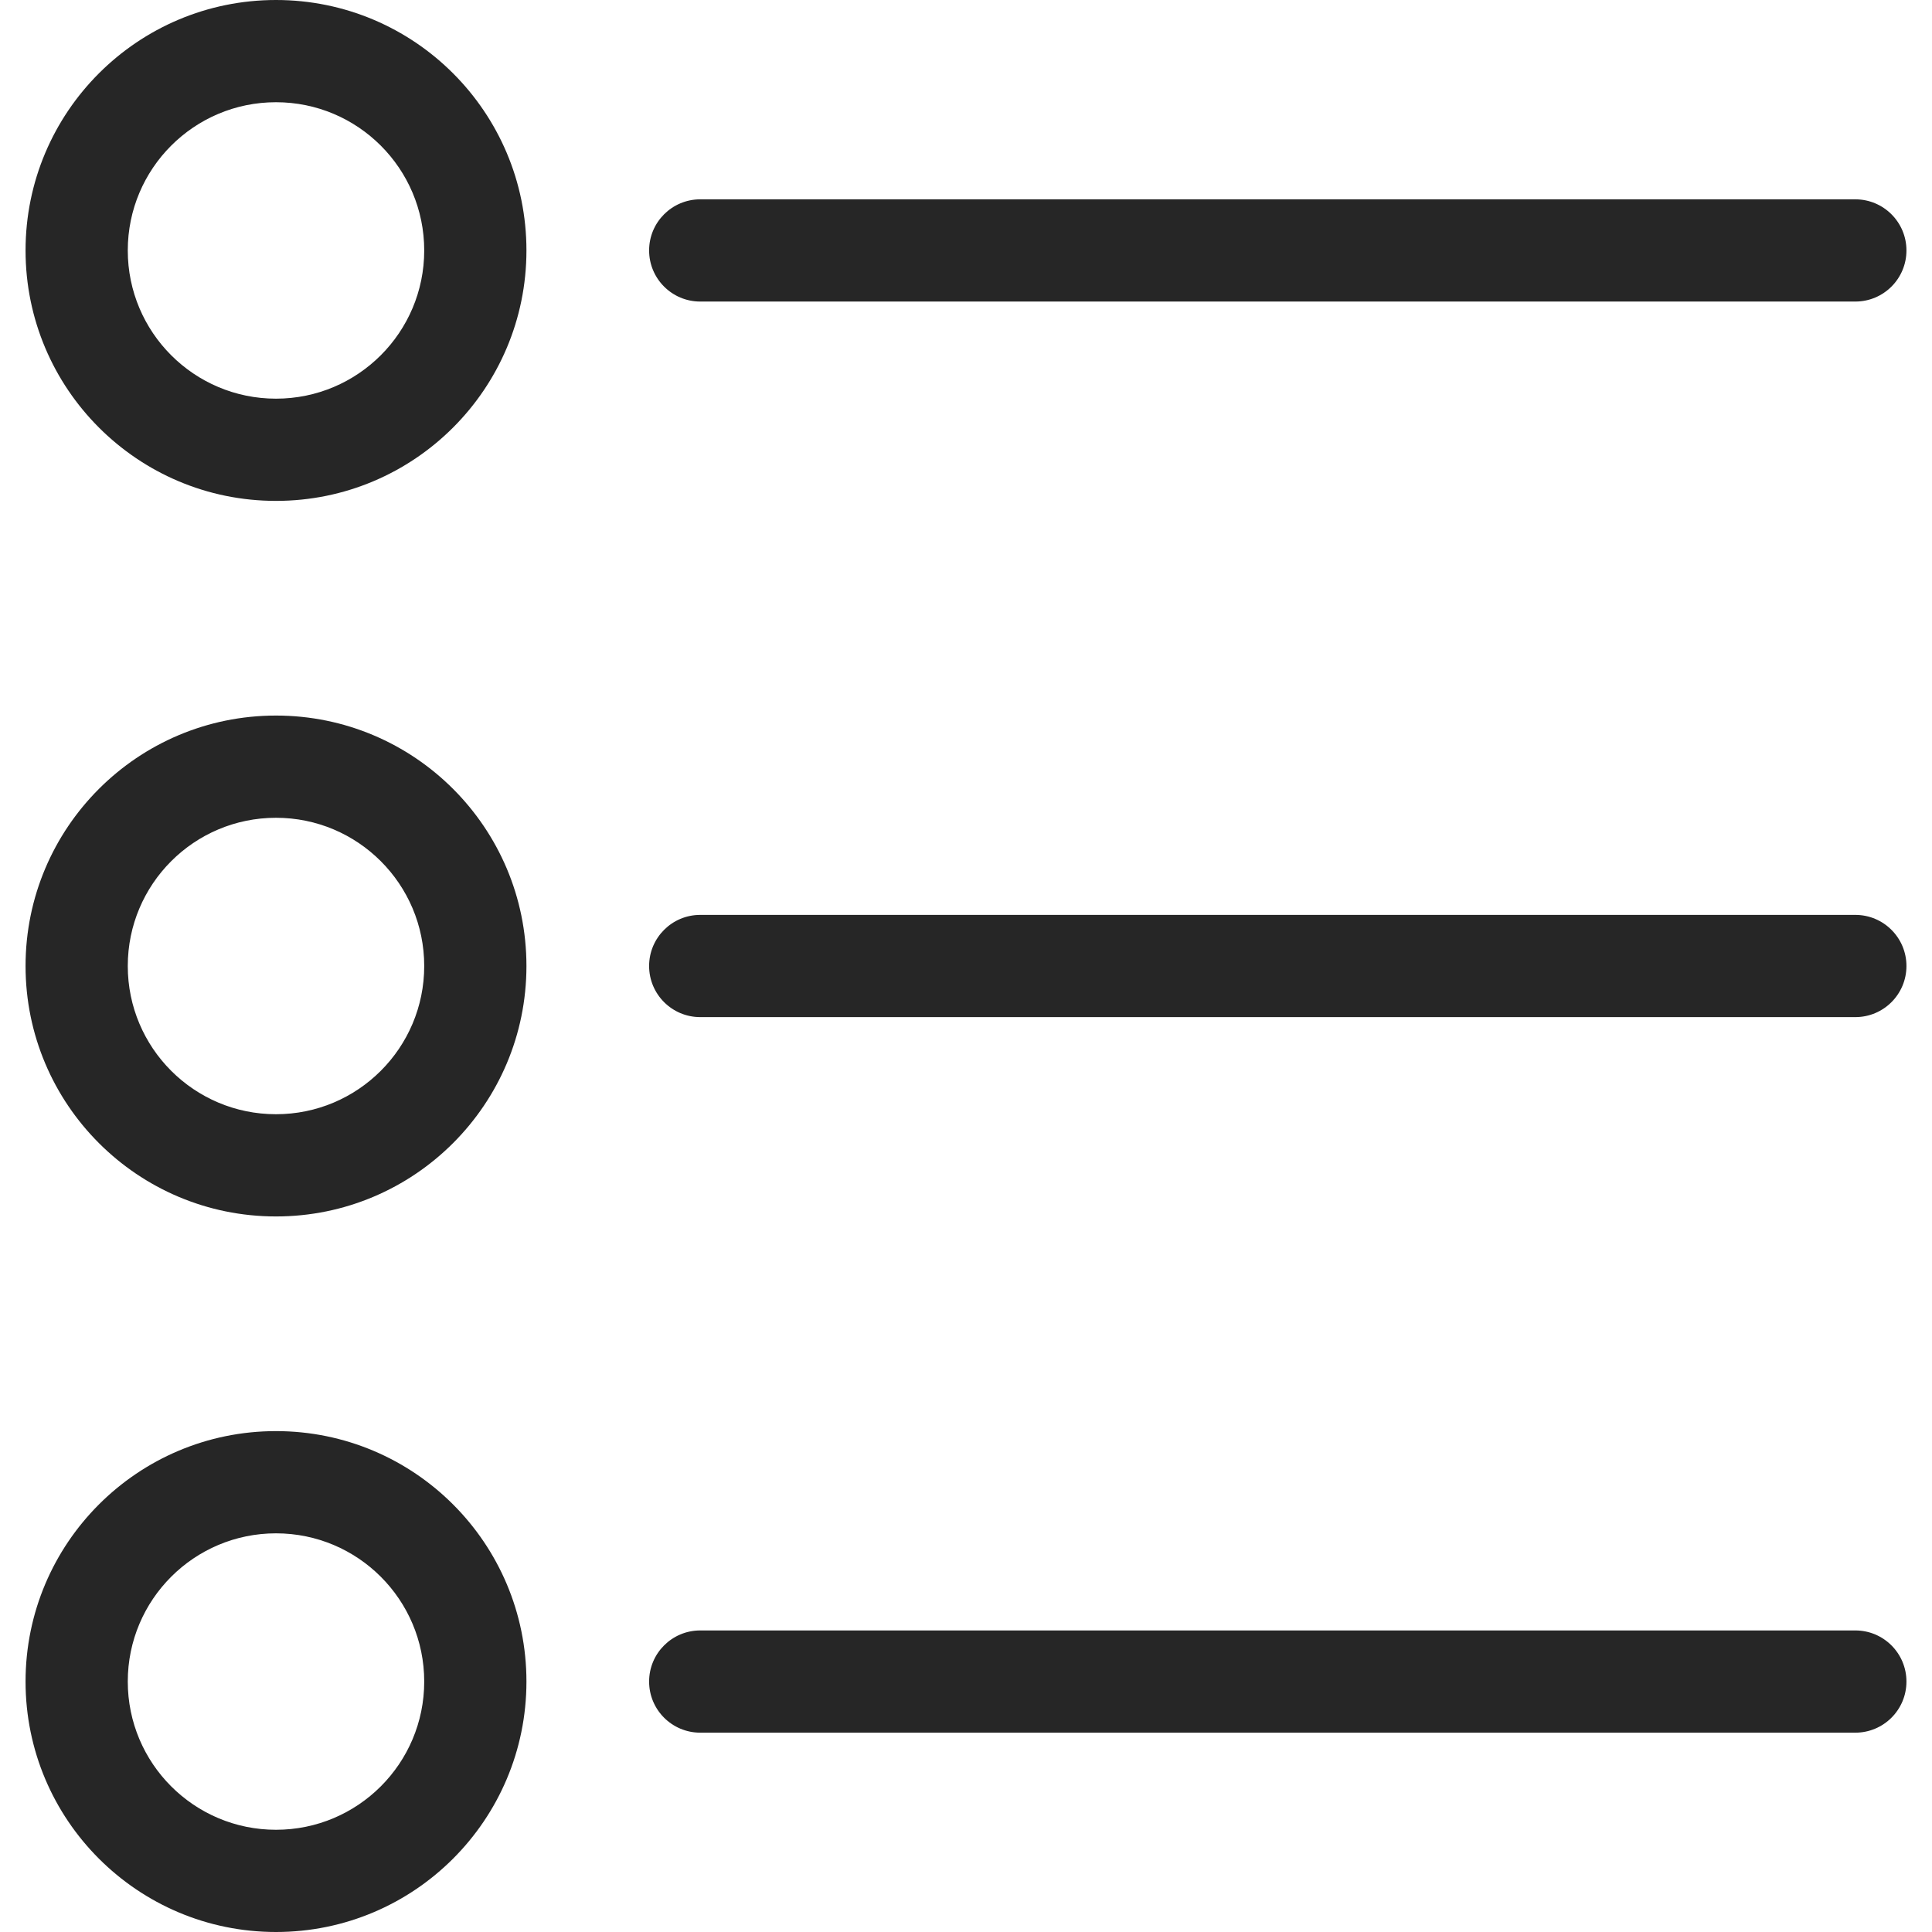
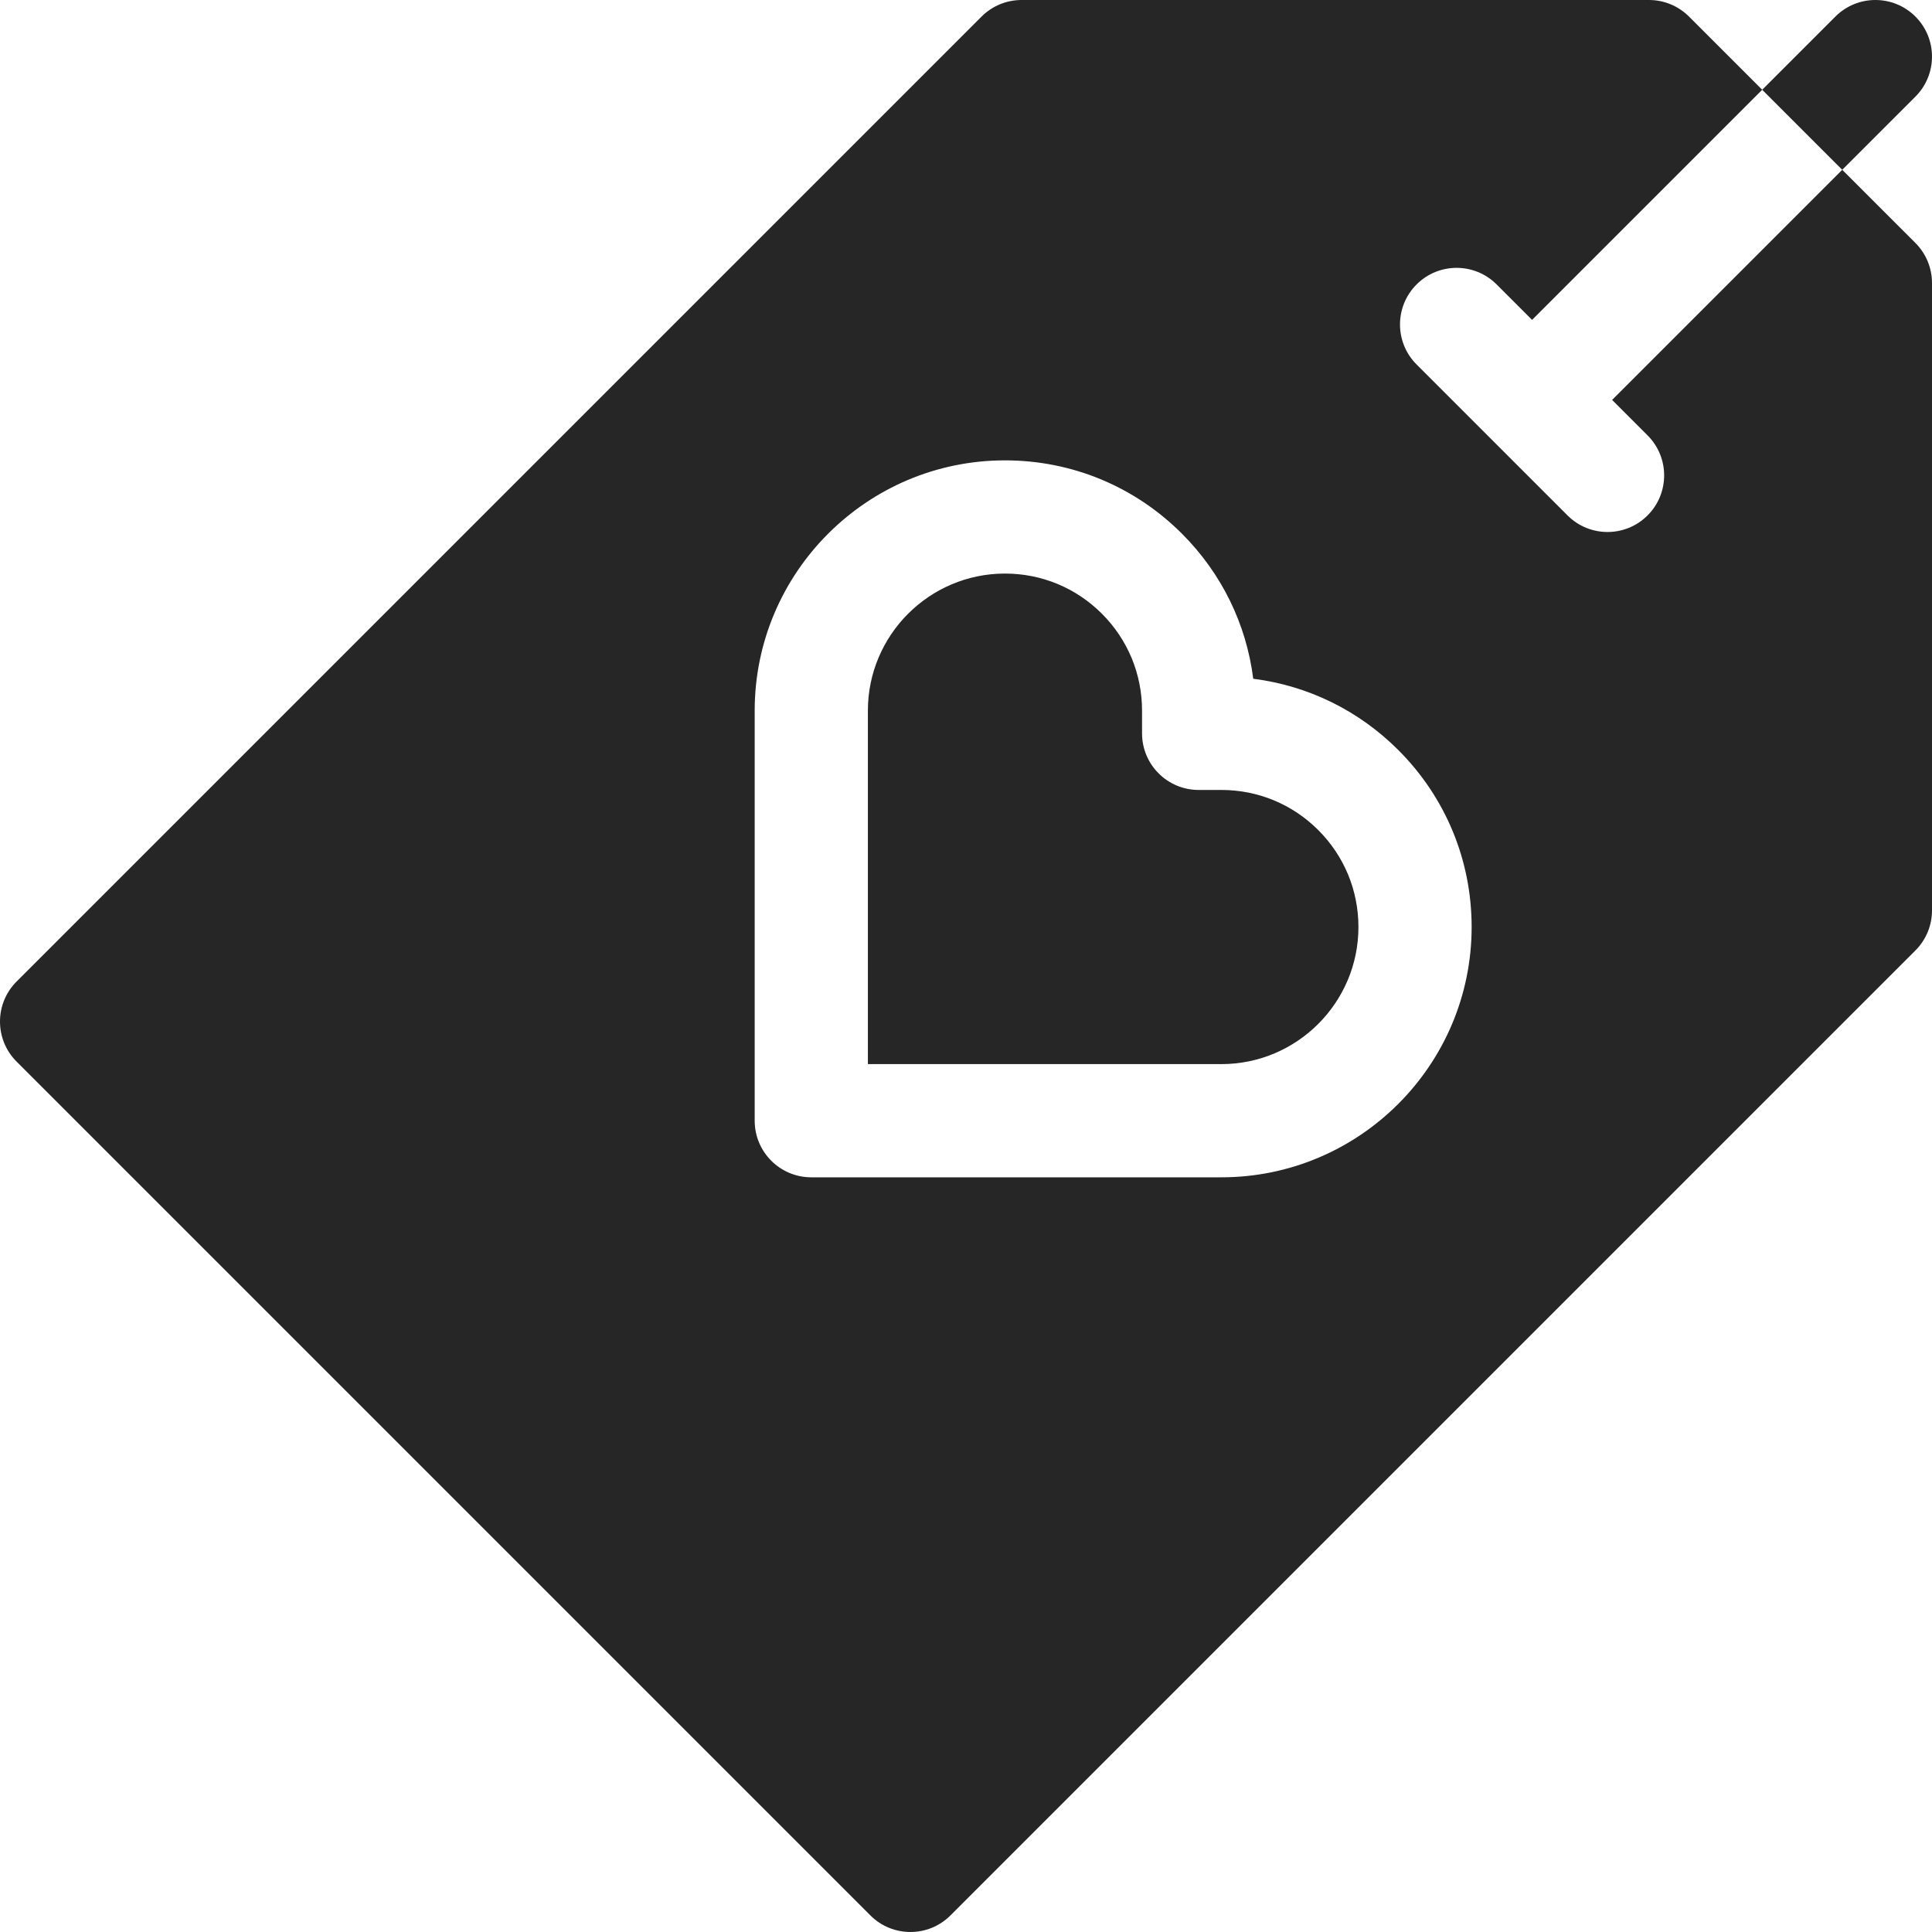
- <svg xmlns="http://www.w3.org/2000/svg" version="1.1" width="512" height="512" x="0" y="0" viewBox="0 0 394.971 394.971" style="enable-background:new 0 0 512 512" xml:space="preserve" class="">
+ <svg xmlns="http://www.w3.org/2000/svg" version="1.1" width="512" height="512" x="0" y="0" viewBox="0 0 512 512" style="enable-background:new 0 0 512 512" xml:space="preserve" class="">
  <g>
    <g>
+       <path d="m349.36 219.986c-6.861-6.861-15.983-10.64-25.686-10.64h-6.02c-8.284.001-15-6.715-15-15v-6.02c0-9.703-3.779-18.825-10.64-25.686s-15.984-10.64-25.688-10.64c-20.03 0-36.326 16.296-36.327 36.327l.001 93.673h93.673c20.031 0 36.327-16.296 36.327-36.326 0-9.704-3.779-18.827-10.64-25.688z" fill="#262626" data-original="#000000" style="" class="" />
      <g>
-         <g>
-           <path d="M56.424,146.286c-28.277,0-51.2,22.923-51.2,51.2s22.923,51.2,51.2,51.2s51.2-22.923,51.2-51.2     S84.701,146.286,56.424,146.286z M56.424,227.788L56.424,227.788c-16.735,0-30.302-13.567-30.302-30.302     s13.567-30.302,30.302-30.302c16.735,0,30.302,13.567,30.302,30.302S73.16,227.788,56.424,227.788z" fill="#262626" data-original="#000000" style="" class="" />
-           <path d="M379.298,187.037H143.151c-5.771,0-10.449,4.678-10.449,10.449s4.678,10.449,10.449,10.449h236.147     c5.771,0,10.449-4.678,10.449-10.449S385.069,187.037,379.298,187.037z" fill="#262626" data-original="#000000" style="" class="" />
-           <path d="M56.424,0c-28.277,0-51.2,22.923-51.2,51.2s22.923,51.2,51.2,51.2s51.2-22.923,51.2-51.2S84.701,0,56.424,0z      M56.424,81.502c-16.735,0-30.302-13.567-30.302-30.302s13.567-30.302,30.302-30.302S86.726,34.465,86.726,51.2     S73.16,81.502,56.424,81.502z" fill="#262626" data-original="#000000" style="" class="" />
-           <path d="M143.151,61.649h236.147c5.771,0,10.449-4.678,10.449-10.449s-4.678-10.449-10.449-10.449H143.151     c-5.771,0-10.449,4.678-10.449,10.449S137.38,61.649,143.151,61.649z" fill="#262626" data-original="#000000" style="" class="" />
-           <path d="M56.424,292.571c-28.277,0-51.2,22.923-51.2,51.2c0,28.277,22.923,51.2,51.2,51.2s51.2-22.923,51.2-51.2     C107.624,315.494,84.701,292.571,56.424,292.571z M86.726,343.771c0,16.735-13.567,30.302-30.302,30.302v0     c-16.735,0-30.302-13.567-30.302-30.302c0-16.735,13.567-30.302,30.302-30.302S86.726,327.036,86.726,343.771L86.726,343.771z" fill="#262626" data-original="#000000" style="" class="" />
-           <path d="M379.298,333.322H143.151c-5.771,0-10.449,4.678-10.449,10.449s4.678,10.449,10.449,10.449h236.147     c5.771,0,10.449-4.678,10.449-10.449S385.069,333.322,379.298,333.322z" fill="#262626" data-original="#000000" style="" class="" />
-         </g>
+         <path d="m512 241.274v-166.274c.001-3.978-1.58-7.793-4.393-10.607l-19.394-19.393-60.984 60.985 9.393 9.393c5.858 5.858 5.858 15.355 0 21.213s-15.355 5.858-21.213 0l-40-40c-5.858-5.858-5.858-15.355 0-21.213s15.355-5.858 21.213 0l9.393 9.393 60.985-60.984-19.394-19.394c-2.813-2.813-6.628-4.394-10.606-4.393h-166.274c-3.978 0-7.794 1.58-10.607 4.393l-255.726 255.726c-5.858 5.858-5.858 15.355 0 21.213l226.274 226.274c5.858 5.858 15.355 5.858 21.213 0l255.726-255.726c2.814-2.812 4.394-6.627 4.394-10.606zm-188.327 70.726h-108.673c-4.142 0-7.892-1.679-10.607-4.393-2.714-2.715-4.393-6.465-4.393-10.607v-108.673c0-36.572 29.754-66.326 66.326-66.326 17.717 0 34.373 6.899 46.9 19.427 10.513 10.513 17.063 23.934 18.897 38.449 14.515 1.834 27.936 8.383 38.449 18.897 12.528 12.528 19.427 29.184 19.427 46.9.001 36.572-29.753 66.326-66.326 66.326z" fill="#262626" data-original="#000000" style="" class="" />
+         <path d="m507.607 25.607c5.858-5.858 5.858-15.355 0-21.213s-15.355-5.858-21.213 0l-19.394 19.393 21.213 21.213z" fill="#262626" data-original="#000000" style="" class="" />
      </g>
    </g>
-     <g>
- </g>
-     <g>
- </g>
-     <g>
- </g>
-     <g>
- </g>
-     <g>
- </g>
-     <g>
- </g>
-     <g>
- </g>
-     <g>
- </g>
-     <g>
- </g>
-     <g>
- </g>
-     <g>
- </g>
-     <g>
- </g>
-     <g>
- </g>
-     <g>
- </g>
-     <g>
- </g>
  </g>
</svg>
